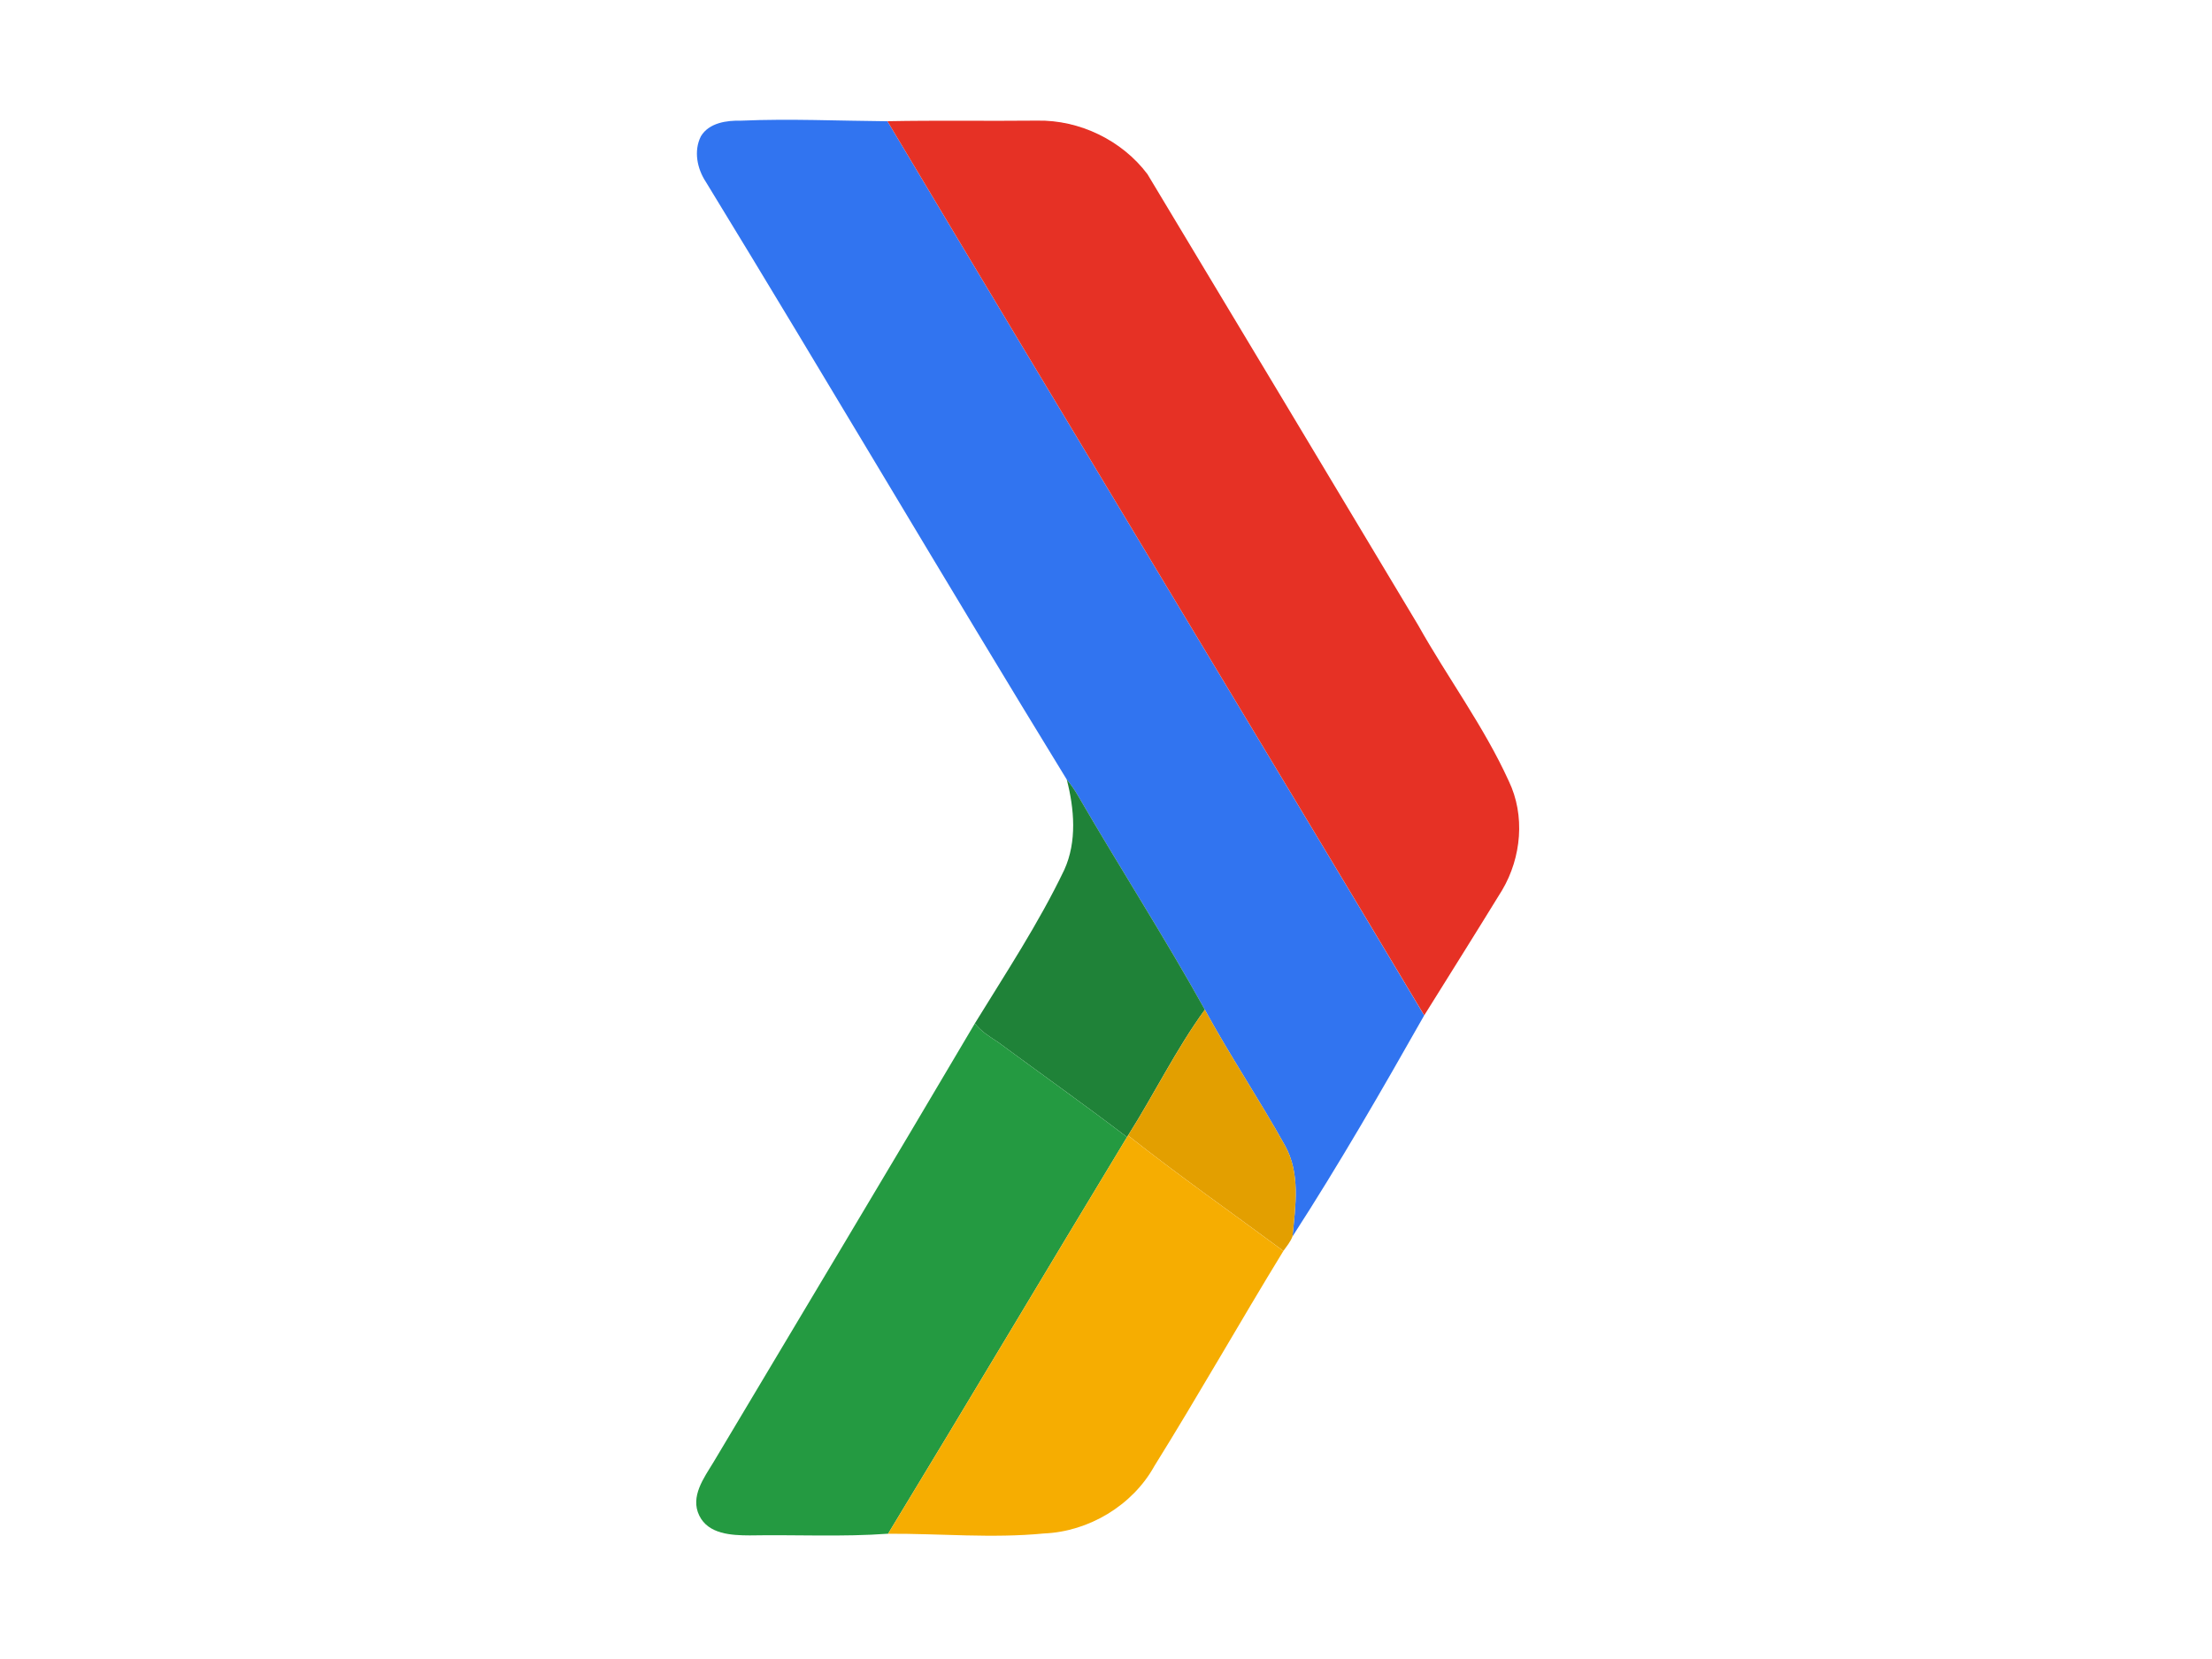
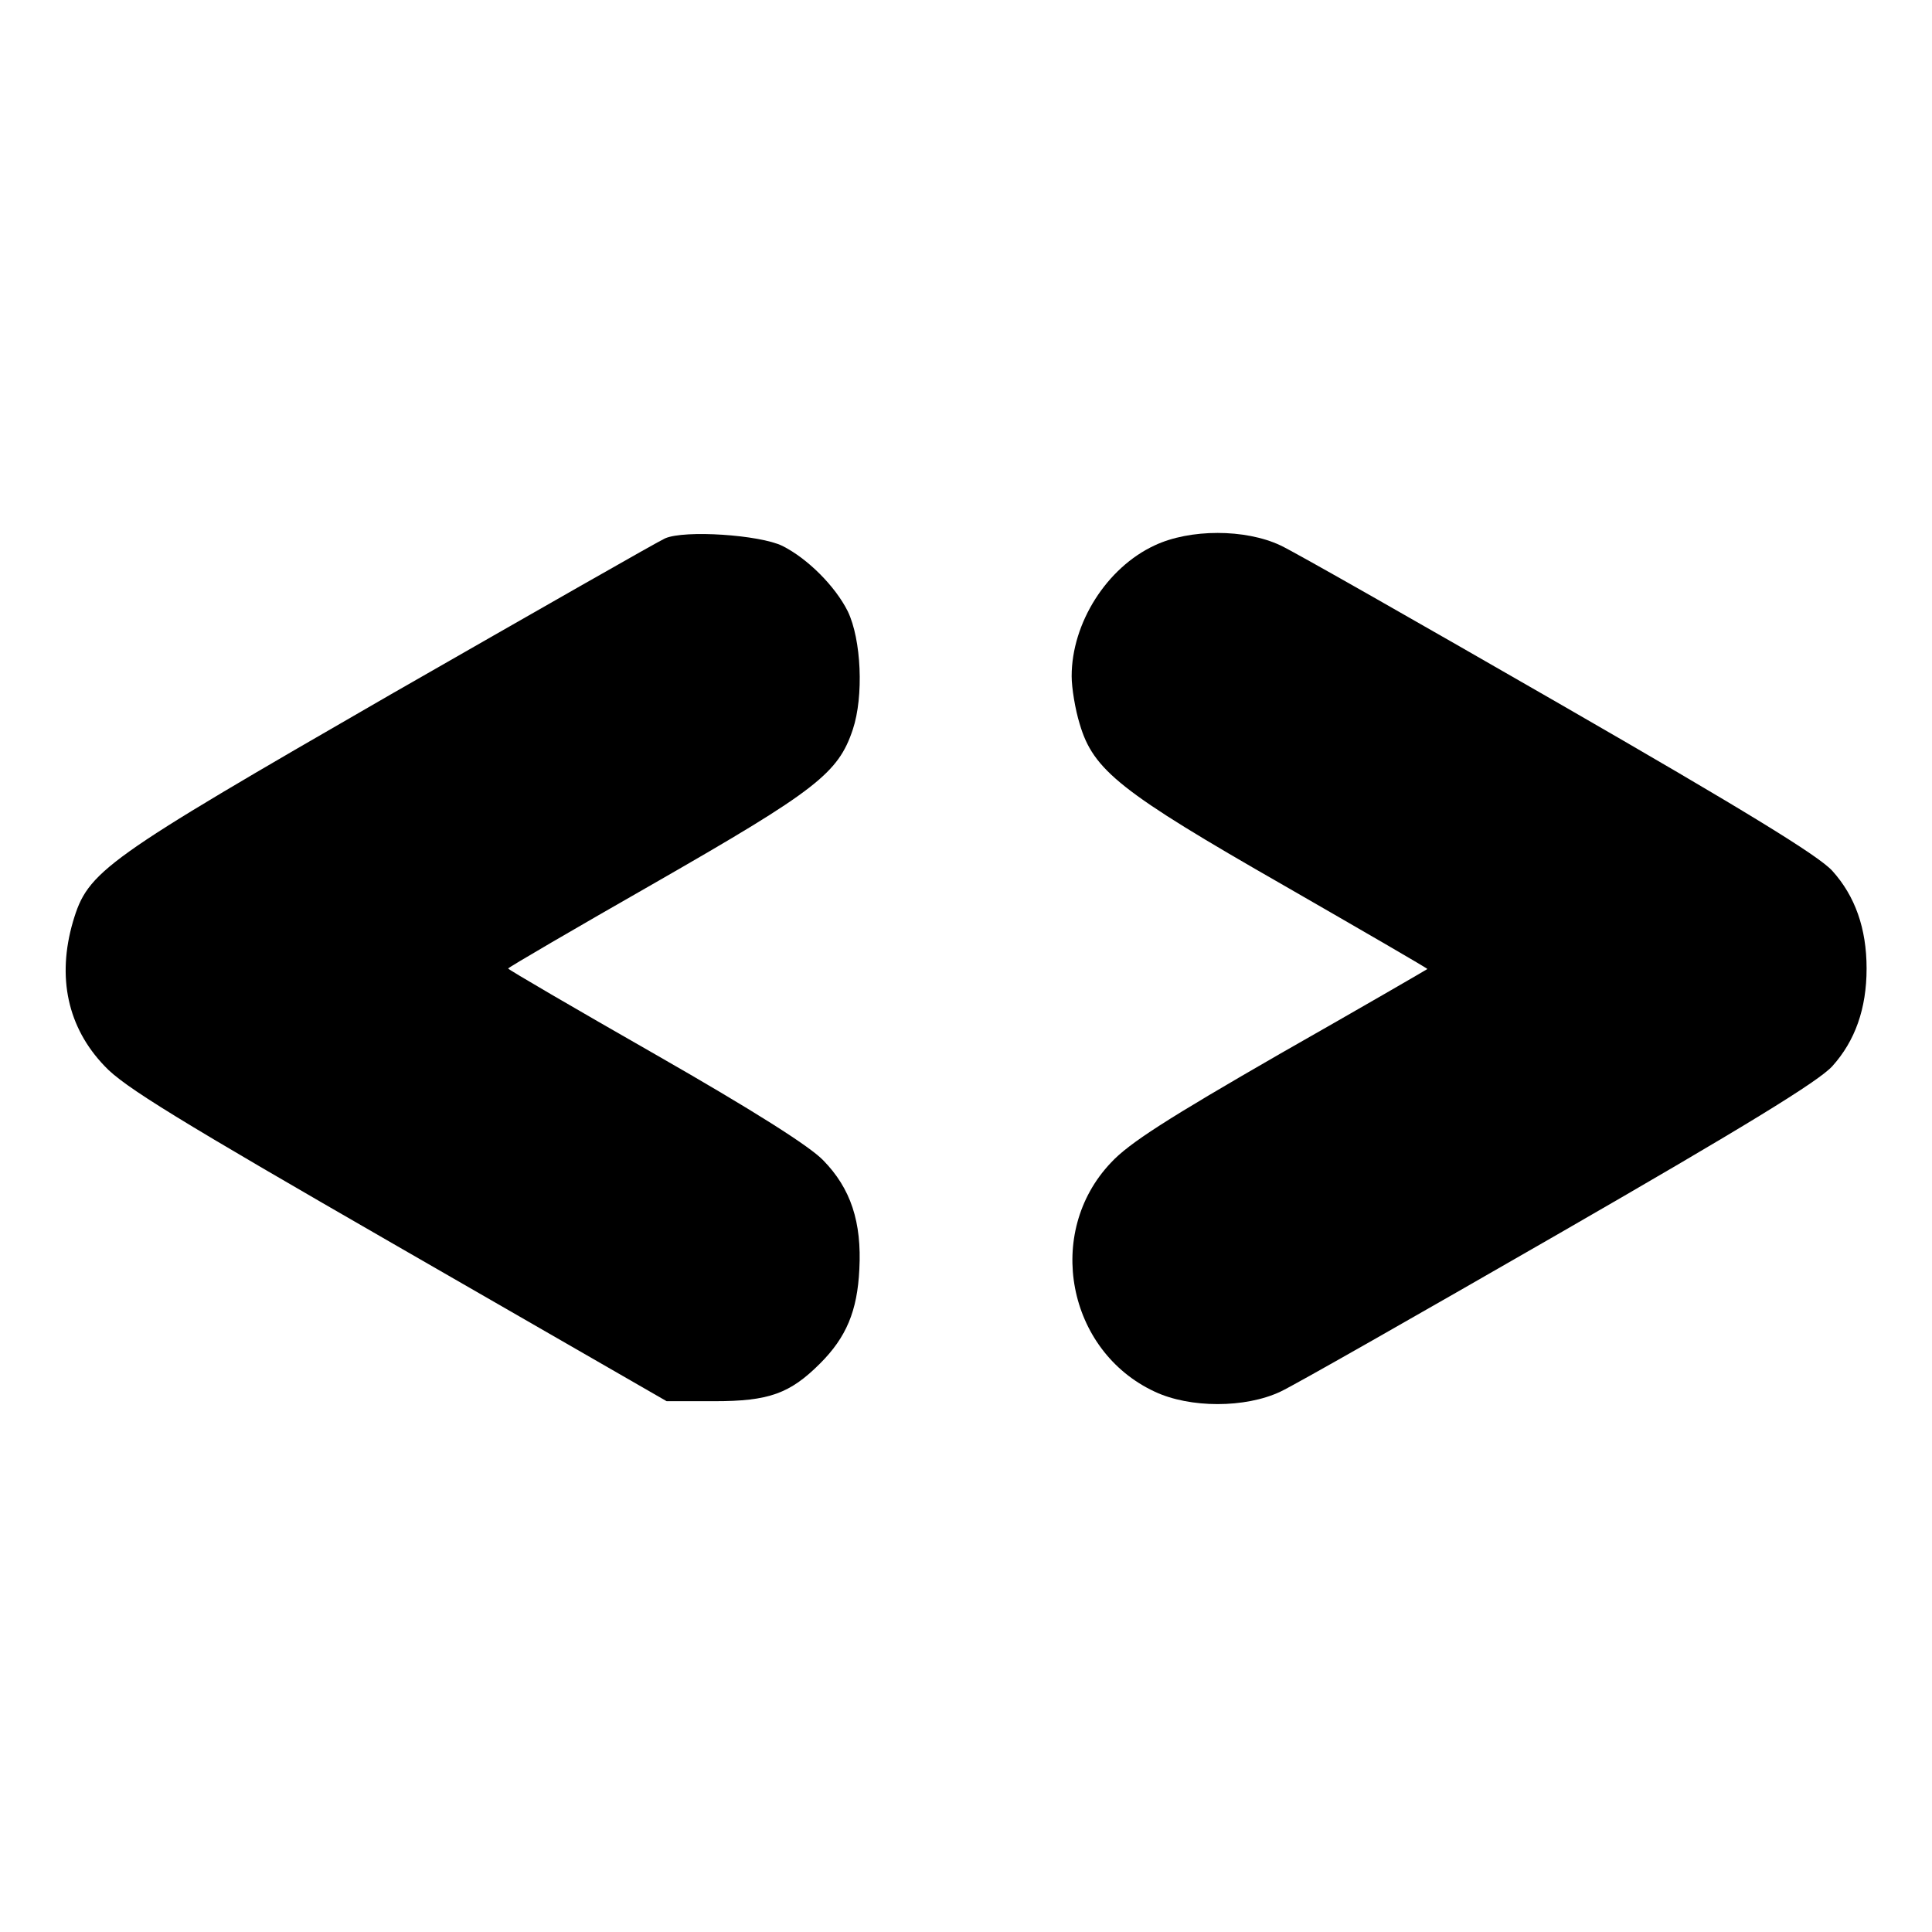
- <svg xmlns="http://www.w3.org/2000/svg" version="1.1" id="Layer_1" x="0px" y="0px" viewBox="0 0 640 480" style="enable-background:new 0 0 640 480;" xml:space="preserve">
-   <style type="text/css">
- 	.st0{fill:#3174F0;}
- 	.st1{fill:#E63125;}
- 	.st2{fill:#1F8238;}
- 	.st3{fill:#E39F00;}
- 	.st4{fill:#249A41;}
- 	.st5{fill:#F6AD01;}
- </style>
-   <g>
-     <path class="st0" d="M214.5,34.91c14.08-0.61,28.18,0.06,42.26,0.17c51.54,86.37,103.69,172.38,155.3,258.71   c-12.22,21.58-24.63,43.12-38.1,63.95c0.86-8.79,2.34-18.23-2.2-26.34c-7.39-13.27-15.89-25.92-23.16-39.26   c-11.6-20.9-24.59-41.02-36.58-61.71c-0.98-1.73-2.11-3.36-3.37-4.88c-35.18-57.38-69.29-115.47-104.41-172.9   c-2.54-3.83-3.59-8.98-1.45-13.22C205.17,35.48,210.31,34.81,214.5,34.91z" />
-   </g>
-   <g>
-     <path class="st1" d="M256.76,35.07c14.44-0.28,28.9-0.02,43.34-0.17c12.26-0.24,24.55,5.71,31.9,15.5   c26.16,43.47,52.25,86.99,78.33,130.51c8.49,15.15,18.97,29.19,26.19,45.04c4.82,9.98,3.67,22.17-1.9,31.59   c-7.45,12.12-15.01,24.17-22.54,36.23C360.45,207.46,308.31,121.44,256.76,35.07z" />
-   </g>
-   <g>
-     <path class="st2" d="M308.65,225.54c1.26,1.52,2.38,3.15,3.37,4.88c11.99,20.69,24.98,40.82,36.58,61.71   c-8.34,11.48-14.62,24.39-22.22,36.4l-0.3,0.47c-12.24-9.35-24.82-18.25-37.22-27.41c-2.44-1.61-5-3.13-6.8-5.49   c8.97-14.6,18.46-28.95,25.87-44.43C311.65,243.48,310.83,234.02,308.65,225.54z" />
-   </g>
-   <g>
-     <path class="st3" d="M326.38,328.53c7.6-12.01,13.88-24.92,22.22-36.4c7.27,13.34,15.77,25.99,23.16,39.26   c4.54,8.11,3.06,17.55,2.2,26.34c-0.58,1.56-1.68,2.86-2.63,4.2C356.33,350.83,341.03,340.1,326.38,328.53z" />
-   </g>
-   <g>
-     <path class="st4" d="M206.42,423.08c25.22-42.33,50.61-84.55,75.64-126.98c1.8,2.36,4.36,3.88,6.8,5.49   c12.39,9.16,24.98,18.06,37.22,27.41c-23.13,38.19-45.94,76.59-69.13,114.75c-13.17,0.97-26.73,0.25-40.04,0.49   c-5.23-0.02-11.94-0.32-14.58-5.72C199.63,433.04,203.66,427.61,206.42,423.08z" />
-   </g>
-   <g>
-     <path class="st5" d="M326.07,329l0.3-0.47c14.65,11.57,29.95,22.3,44.95,33.41c-12.63,20.64-24.55,41.72-37.34,62.26   c-6.31,11.38-18.97,18.95-31.94,19.48c-15,1.46-30.09,0-45.1,0.08C280.14,405.59,302.95,367.19,326.07,329z" />
+ <svg xmlns="http://www.w3.org/2000/svg" version="1.0" width="384pt" height="384pt" viewBox="0 0 384 384" preserveAspectRatio="xMidYMid meet">
+   <g transform="translate(0,384) scale(0.1,-0.1)" fill="#000000" stroke="none">
+     <path d="M1322 2770 c-12 -5 -257 -145 -545 -310 -574 -331 -602 -351 -632 -452 -32 -110 -11 -210 63 -287 38 -41 146 -107 582 -358 l535 -308 95 0 c108 0 150 15 210 75 52 52 74 104 78 187 5 94 -17 161 -72 217 -27 28 -139 99 -333 210 -161 92 -293 169 -293 171 0 2 132 79 293 171 319 183 363 217 392 304 22 66 17 179 -10 235 -25 50 -80 105 -130 130 -45 22 -194 32 -233 15z" />
+     <path d="M2295 2756 c-95 -44 -165 -154 -165 -260 0 -23 7 -66 16 -95 27 -92 81 -135 406 -321 158 -91 286 -165 285 -166 -1 -1 -132 -77 -292 -168 -224 -129 -301 -178 -337 -217 -132 -139 -87 -374 87 -455 70 -33 180 -33 250 0 28 13 277 155 555 315 368 212 515 302 542 332 45 50 68 114 68 194 0 80 -23 144 -68 194 -27 30 -174 120 -542 332 -278 160 -527 302 -555 315 -70 33 -180 33 -250 0z" />
  </g>
</svg>
